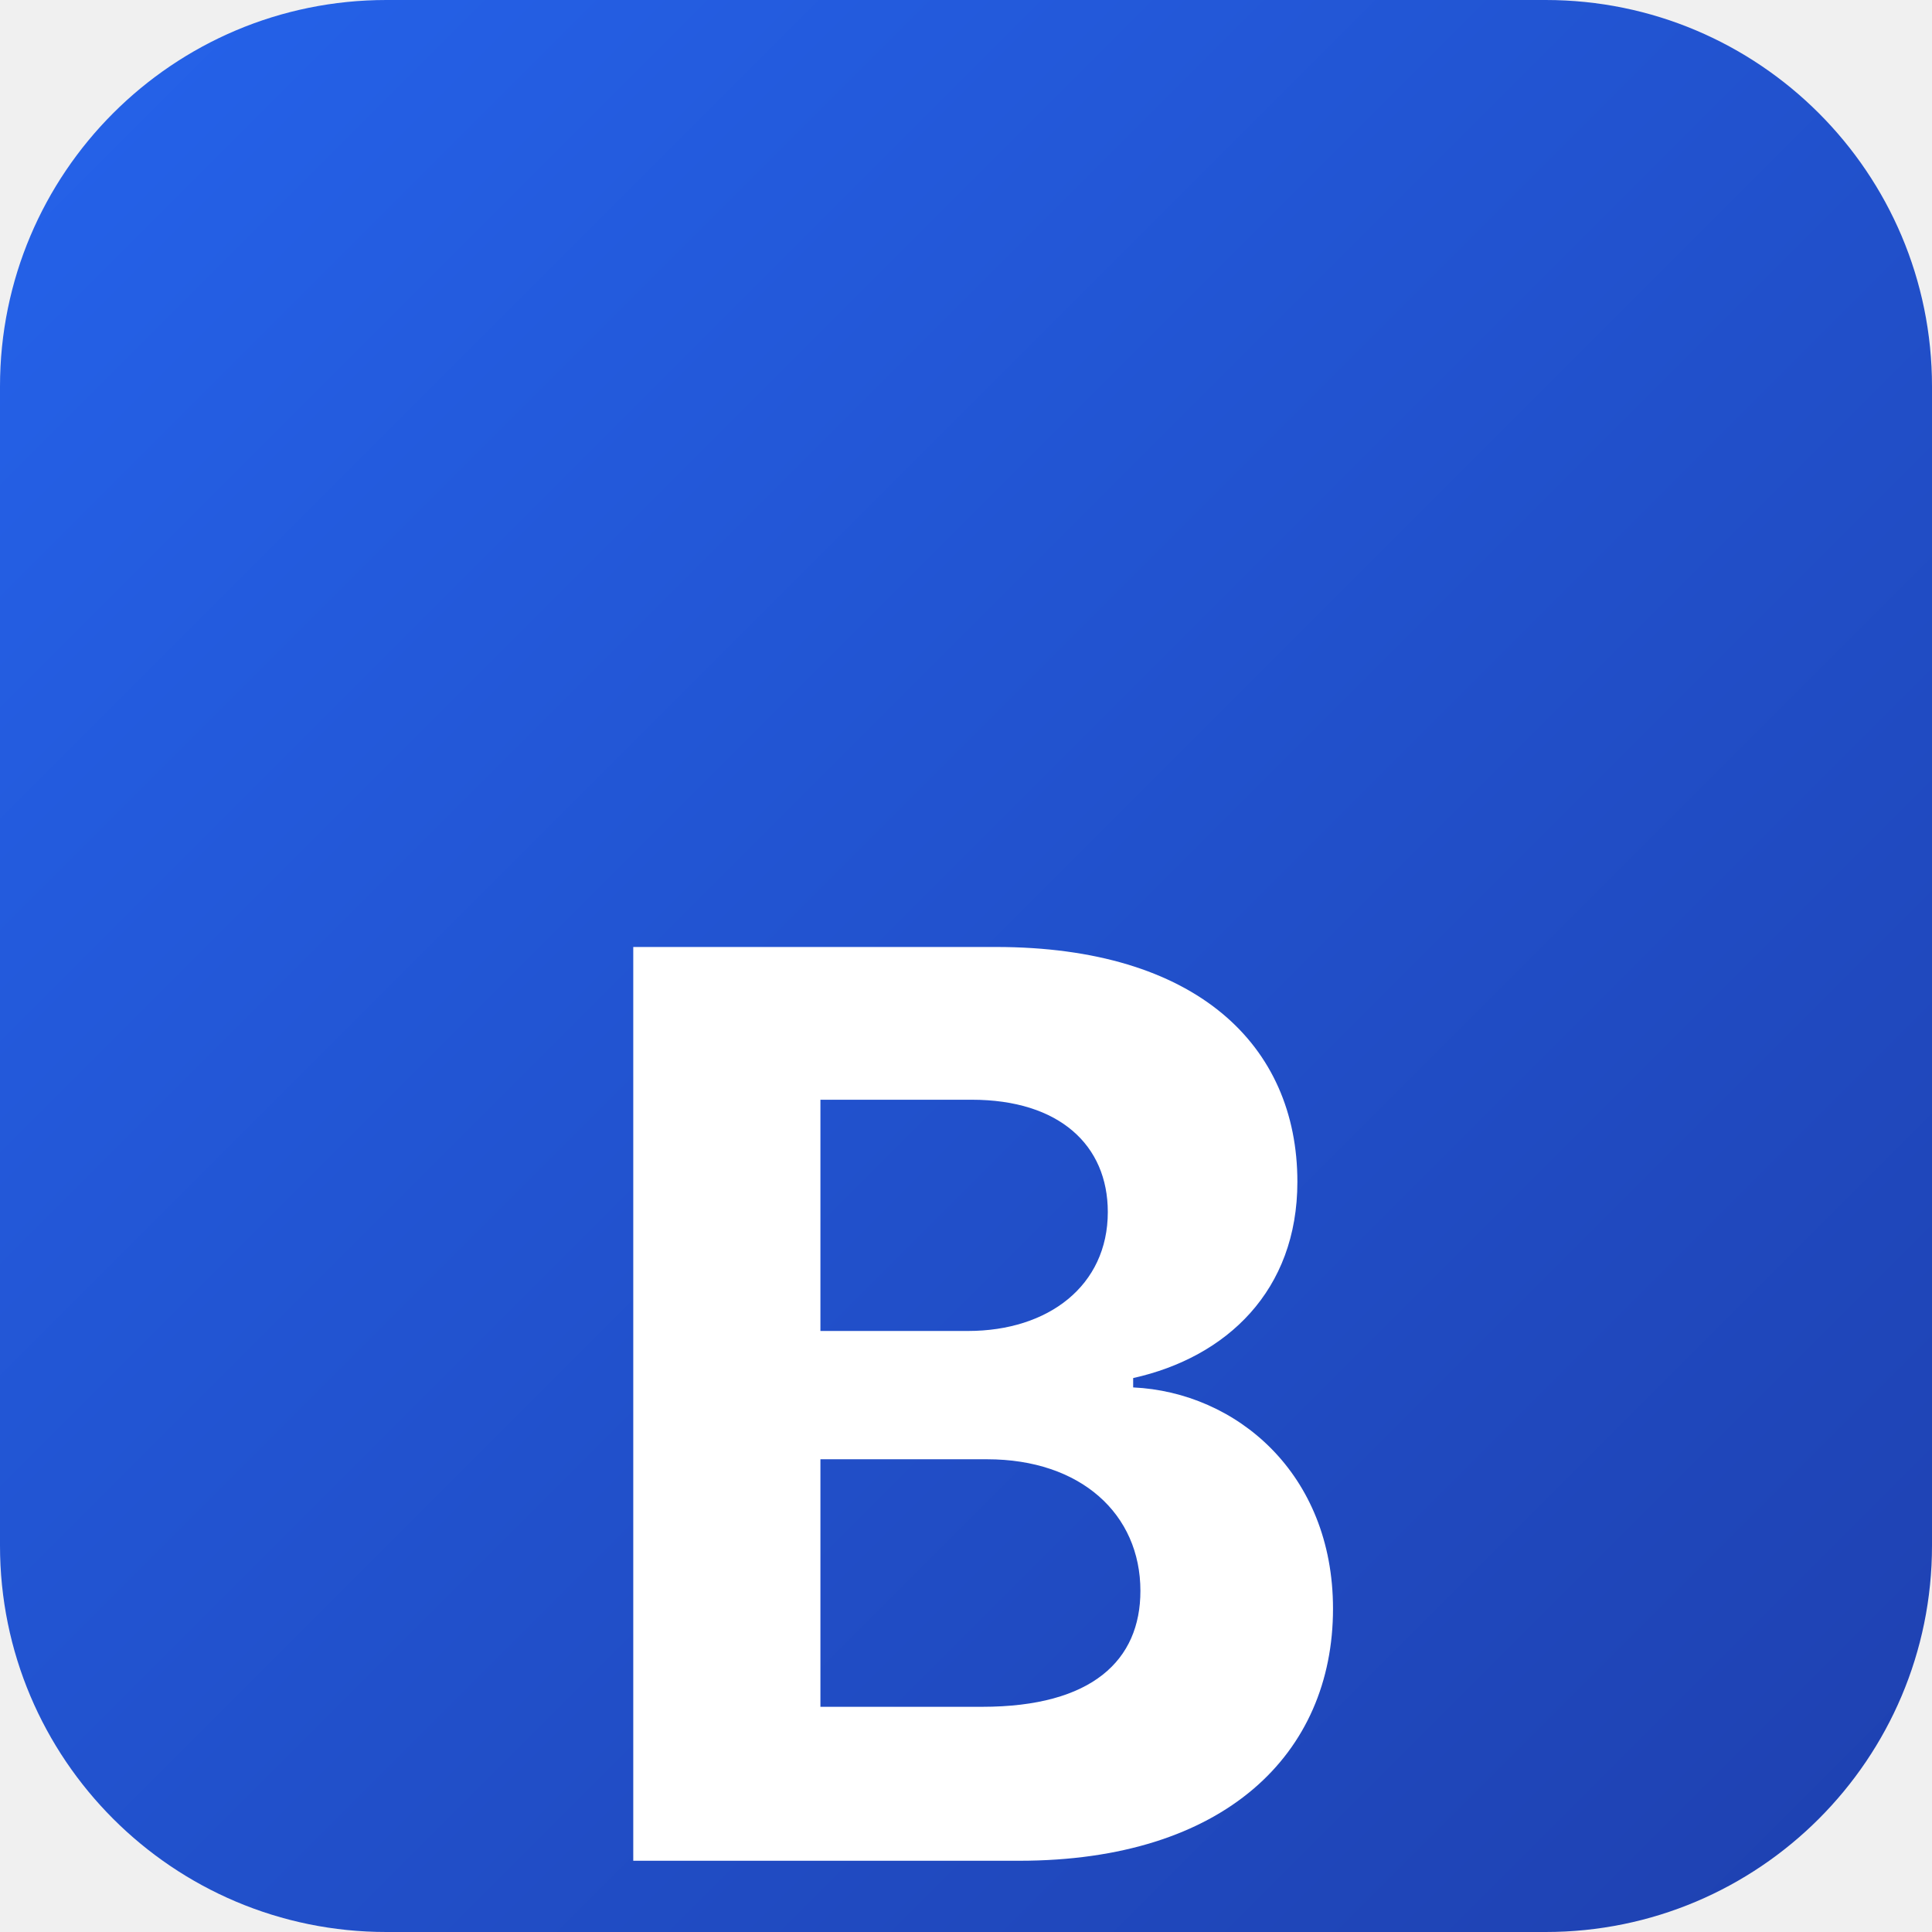
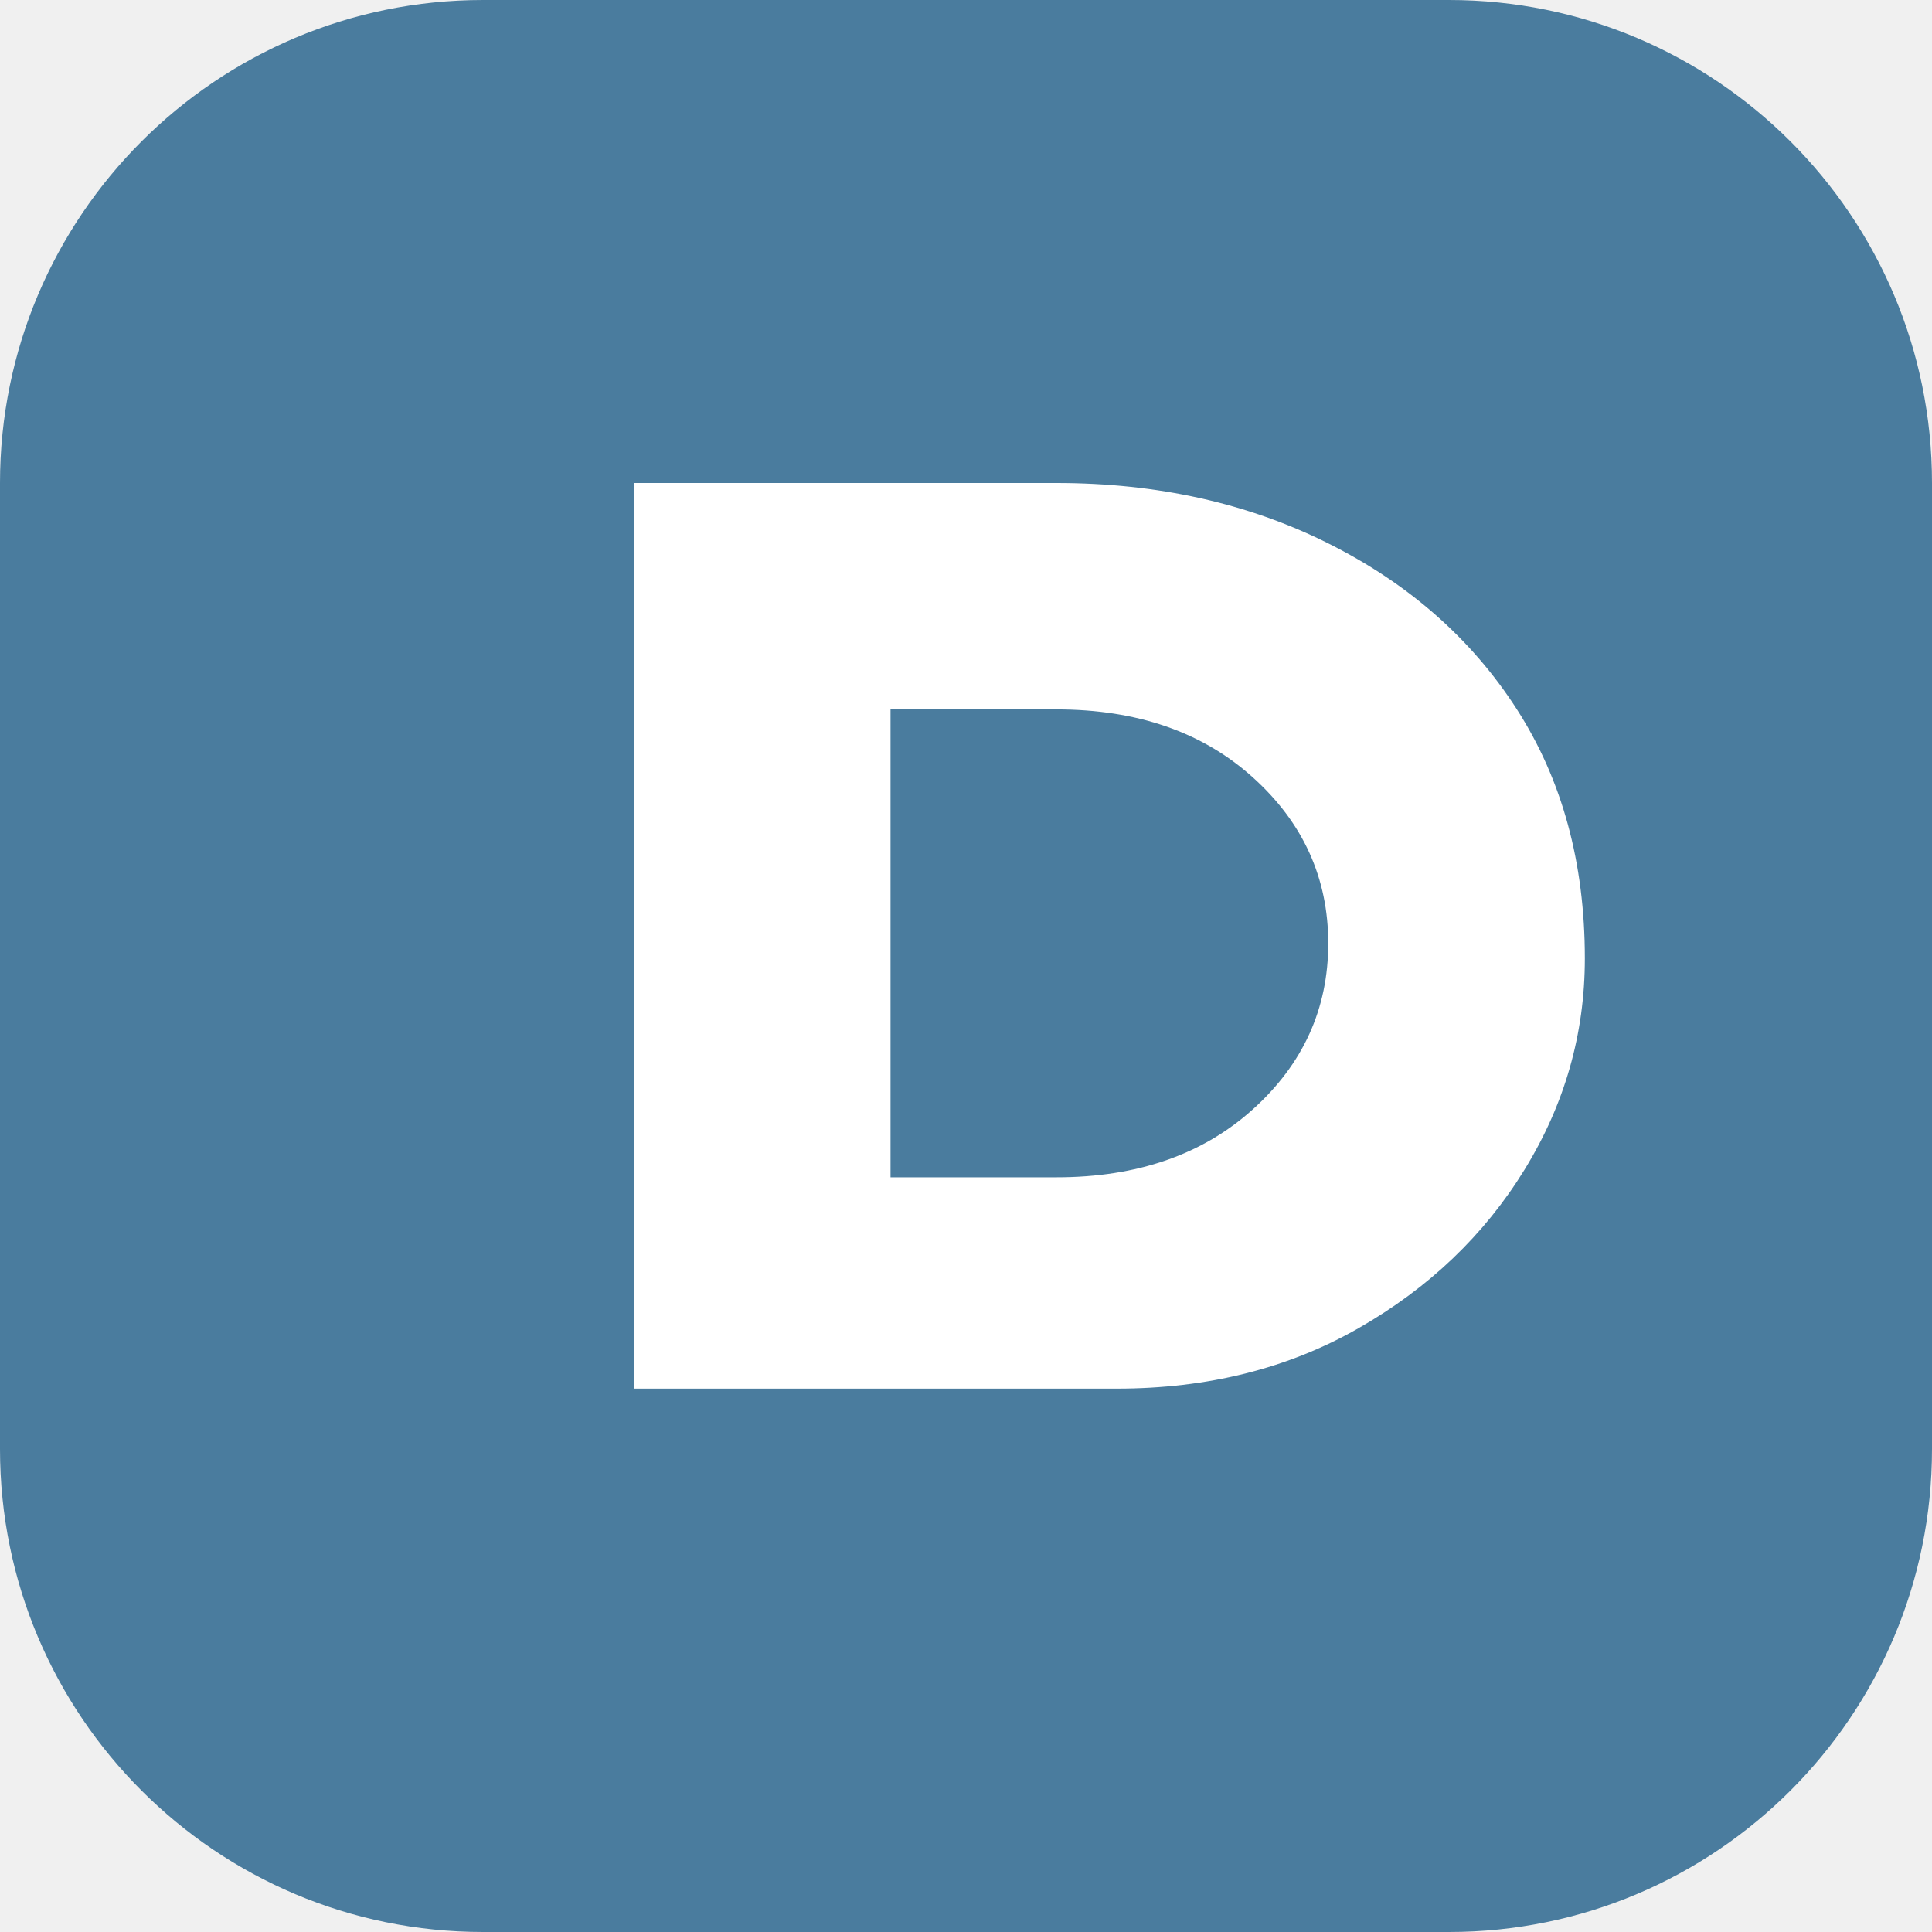
- <svg xmlns="http://www.w3.org/2000/svg" viewBox="0 0 100 100">
-   <defs>
-     <linearGradient id="bg-gradient" x1="0%" y1="0%" x2="100%" y2="100%">
-       <stop offset="0%" style="stop-color:#2563eb;stop-opacity:1" />
-       <stop offset="100%" style="stop-color:#1e40af;stop-opacity:1" />
-     </linearGradient>
-   </defs>
-   <rect width="100" height="100" rx="20" fill="url(#bg-gradient)" />
-   <text x="50" y="72" font-family="system-ui, -apple-system, sans-serif" font-size="65" font-weight="700" fill="white" text-anchor="middle" dominant-baseline="middle">B</text>
+ <svg xmlns="http://www.w3.org/2000/svg" width="512" height="512" viewBox="0 0 512 512" fill="none">
+   <rect width="512" height="512" rx="128" fill="#4A7C9E" />
+   <path d="M168 128H280C306.667 128 330.667 133.333 352 144C373.333 154.667 390 169.333 402 188C414 206.667 420 228.667 420 254C420 274 414.667 292.667 404 310C393.333 327.333 378.667 341.333 360 352C341.333 362.667 320 368 296 368H168V128ZM236 184V312H280C301.333 312 318.667 306 332 294C345.333 282 352 267.333 352 250C352 232.667 345.333 218 332 206C318.667 194 301.333 188 280 188H236Z" fill="white" />
</svg>
